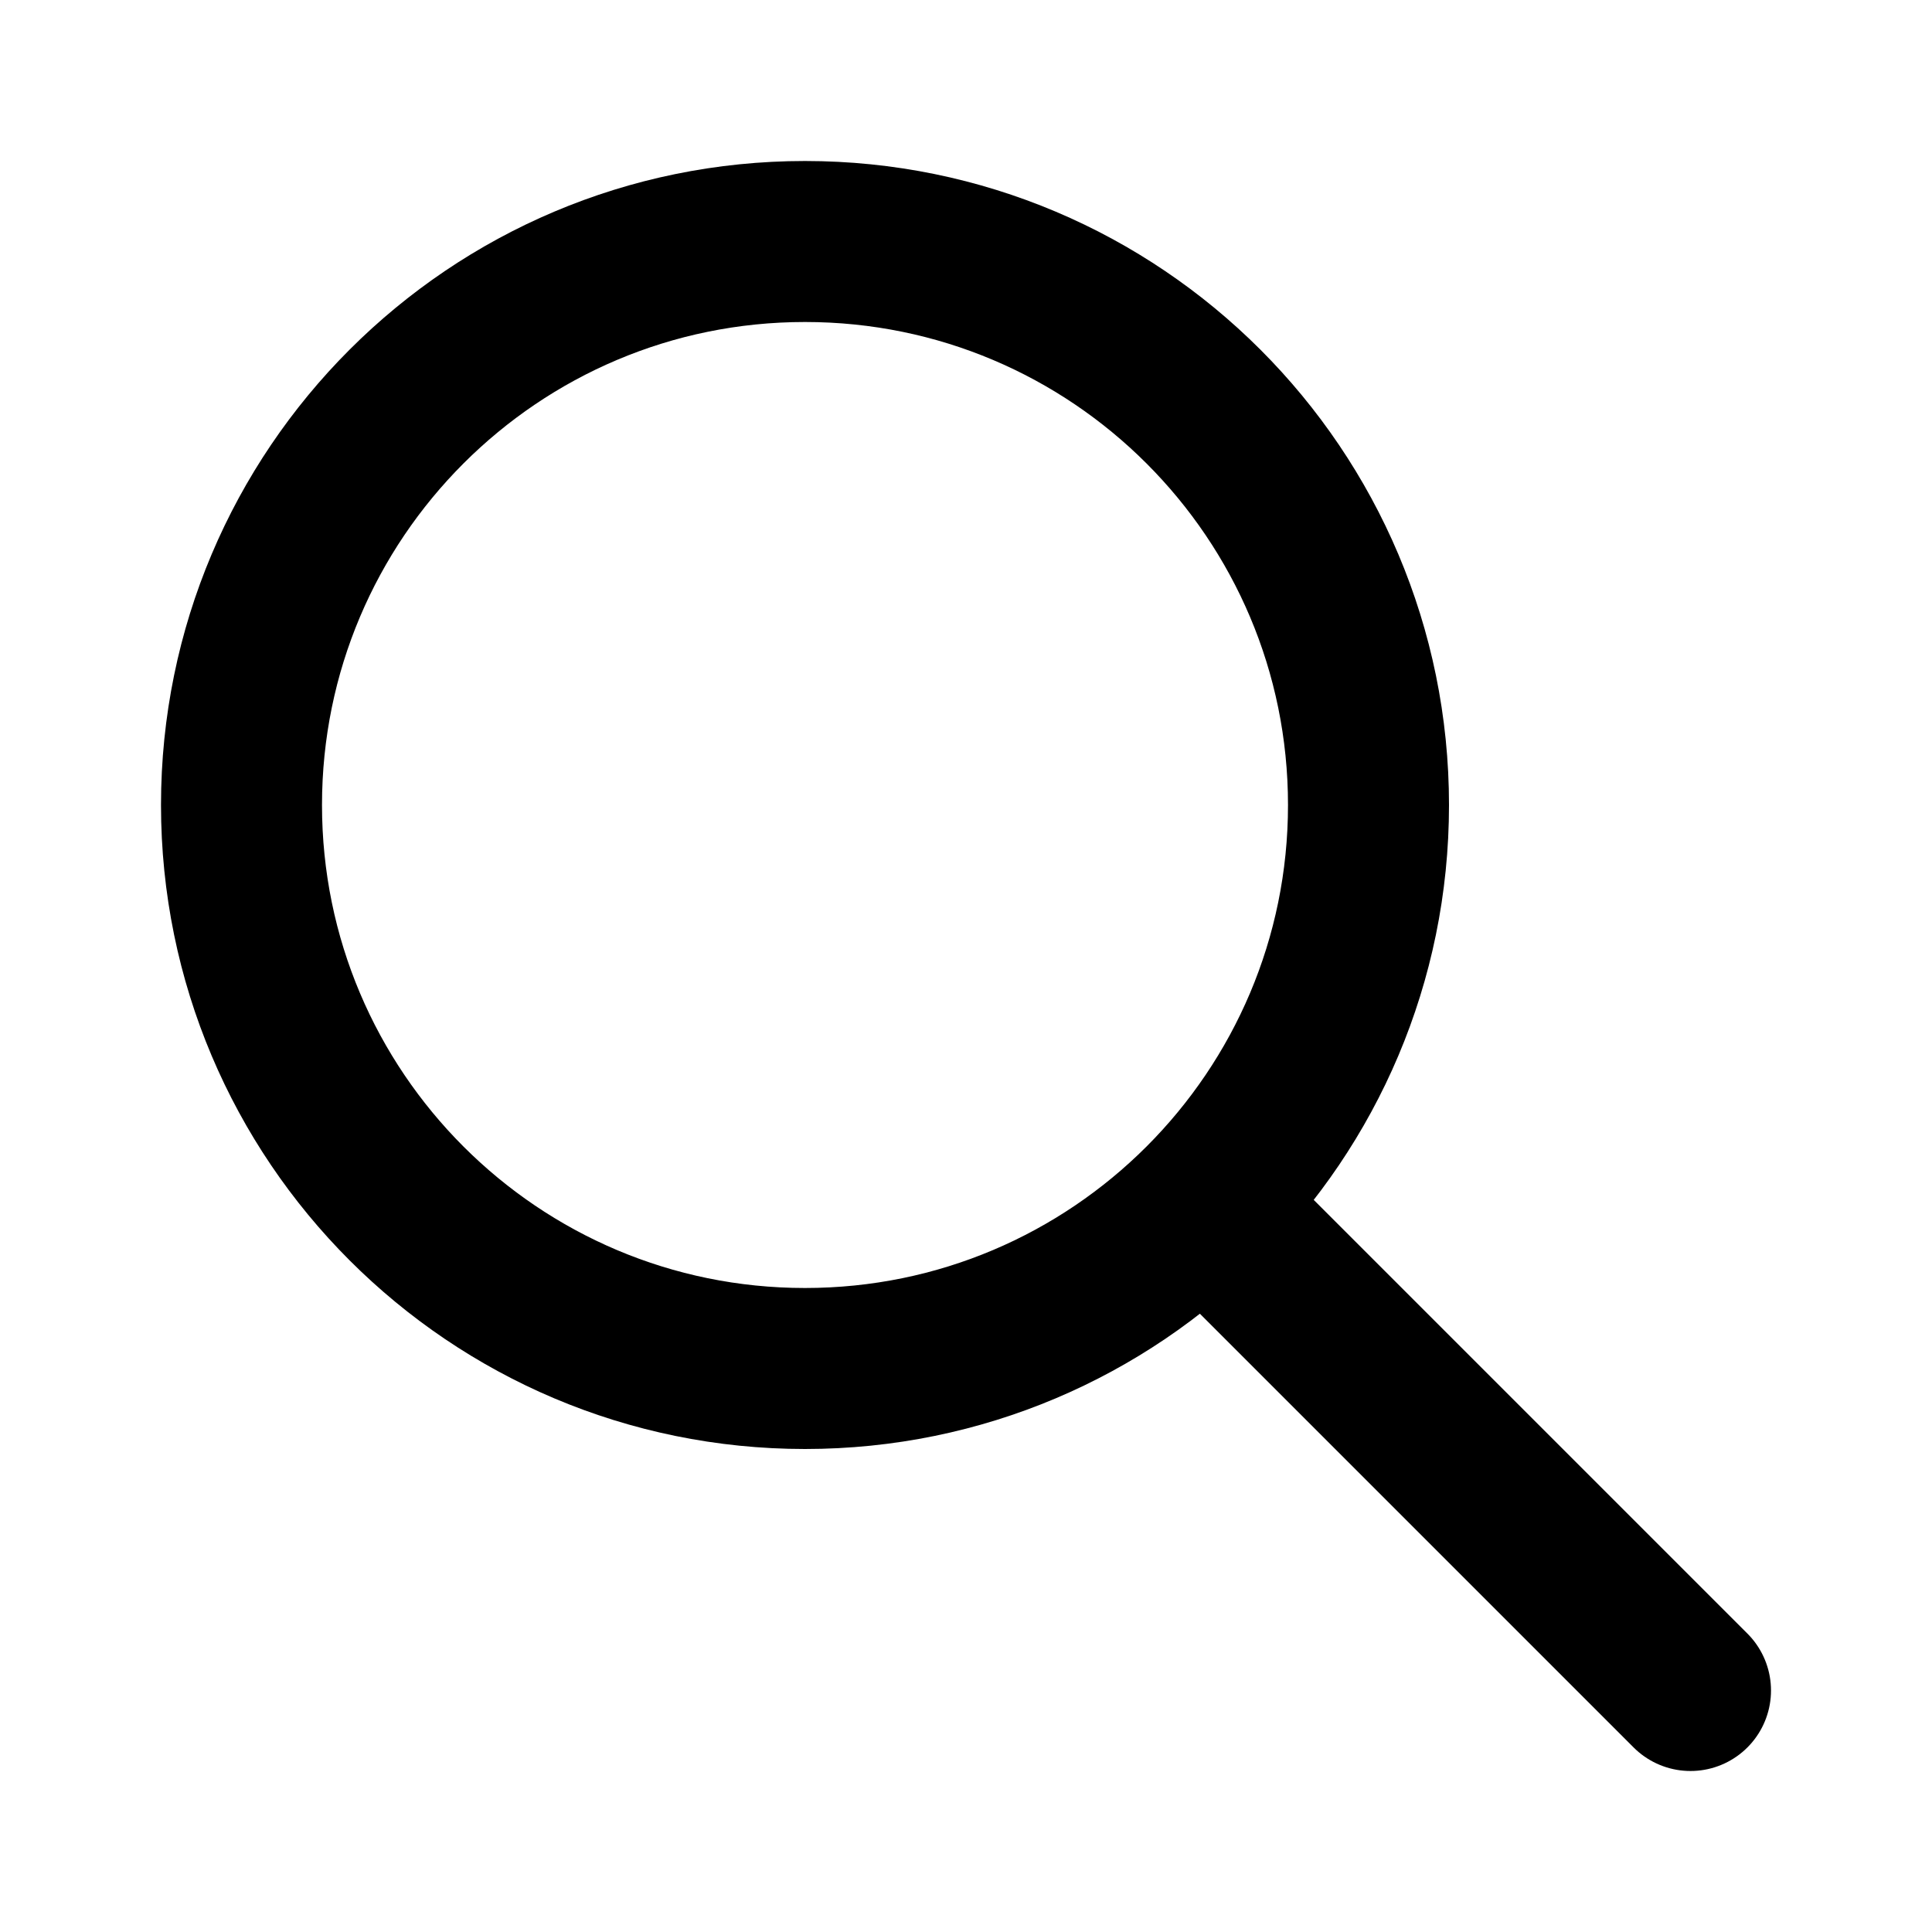
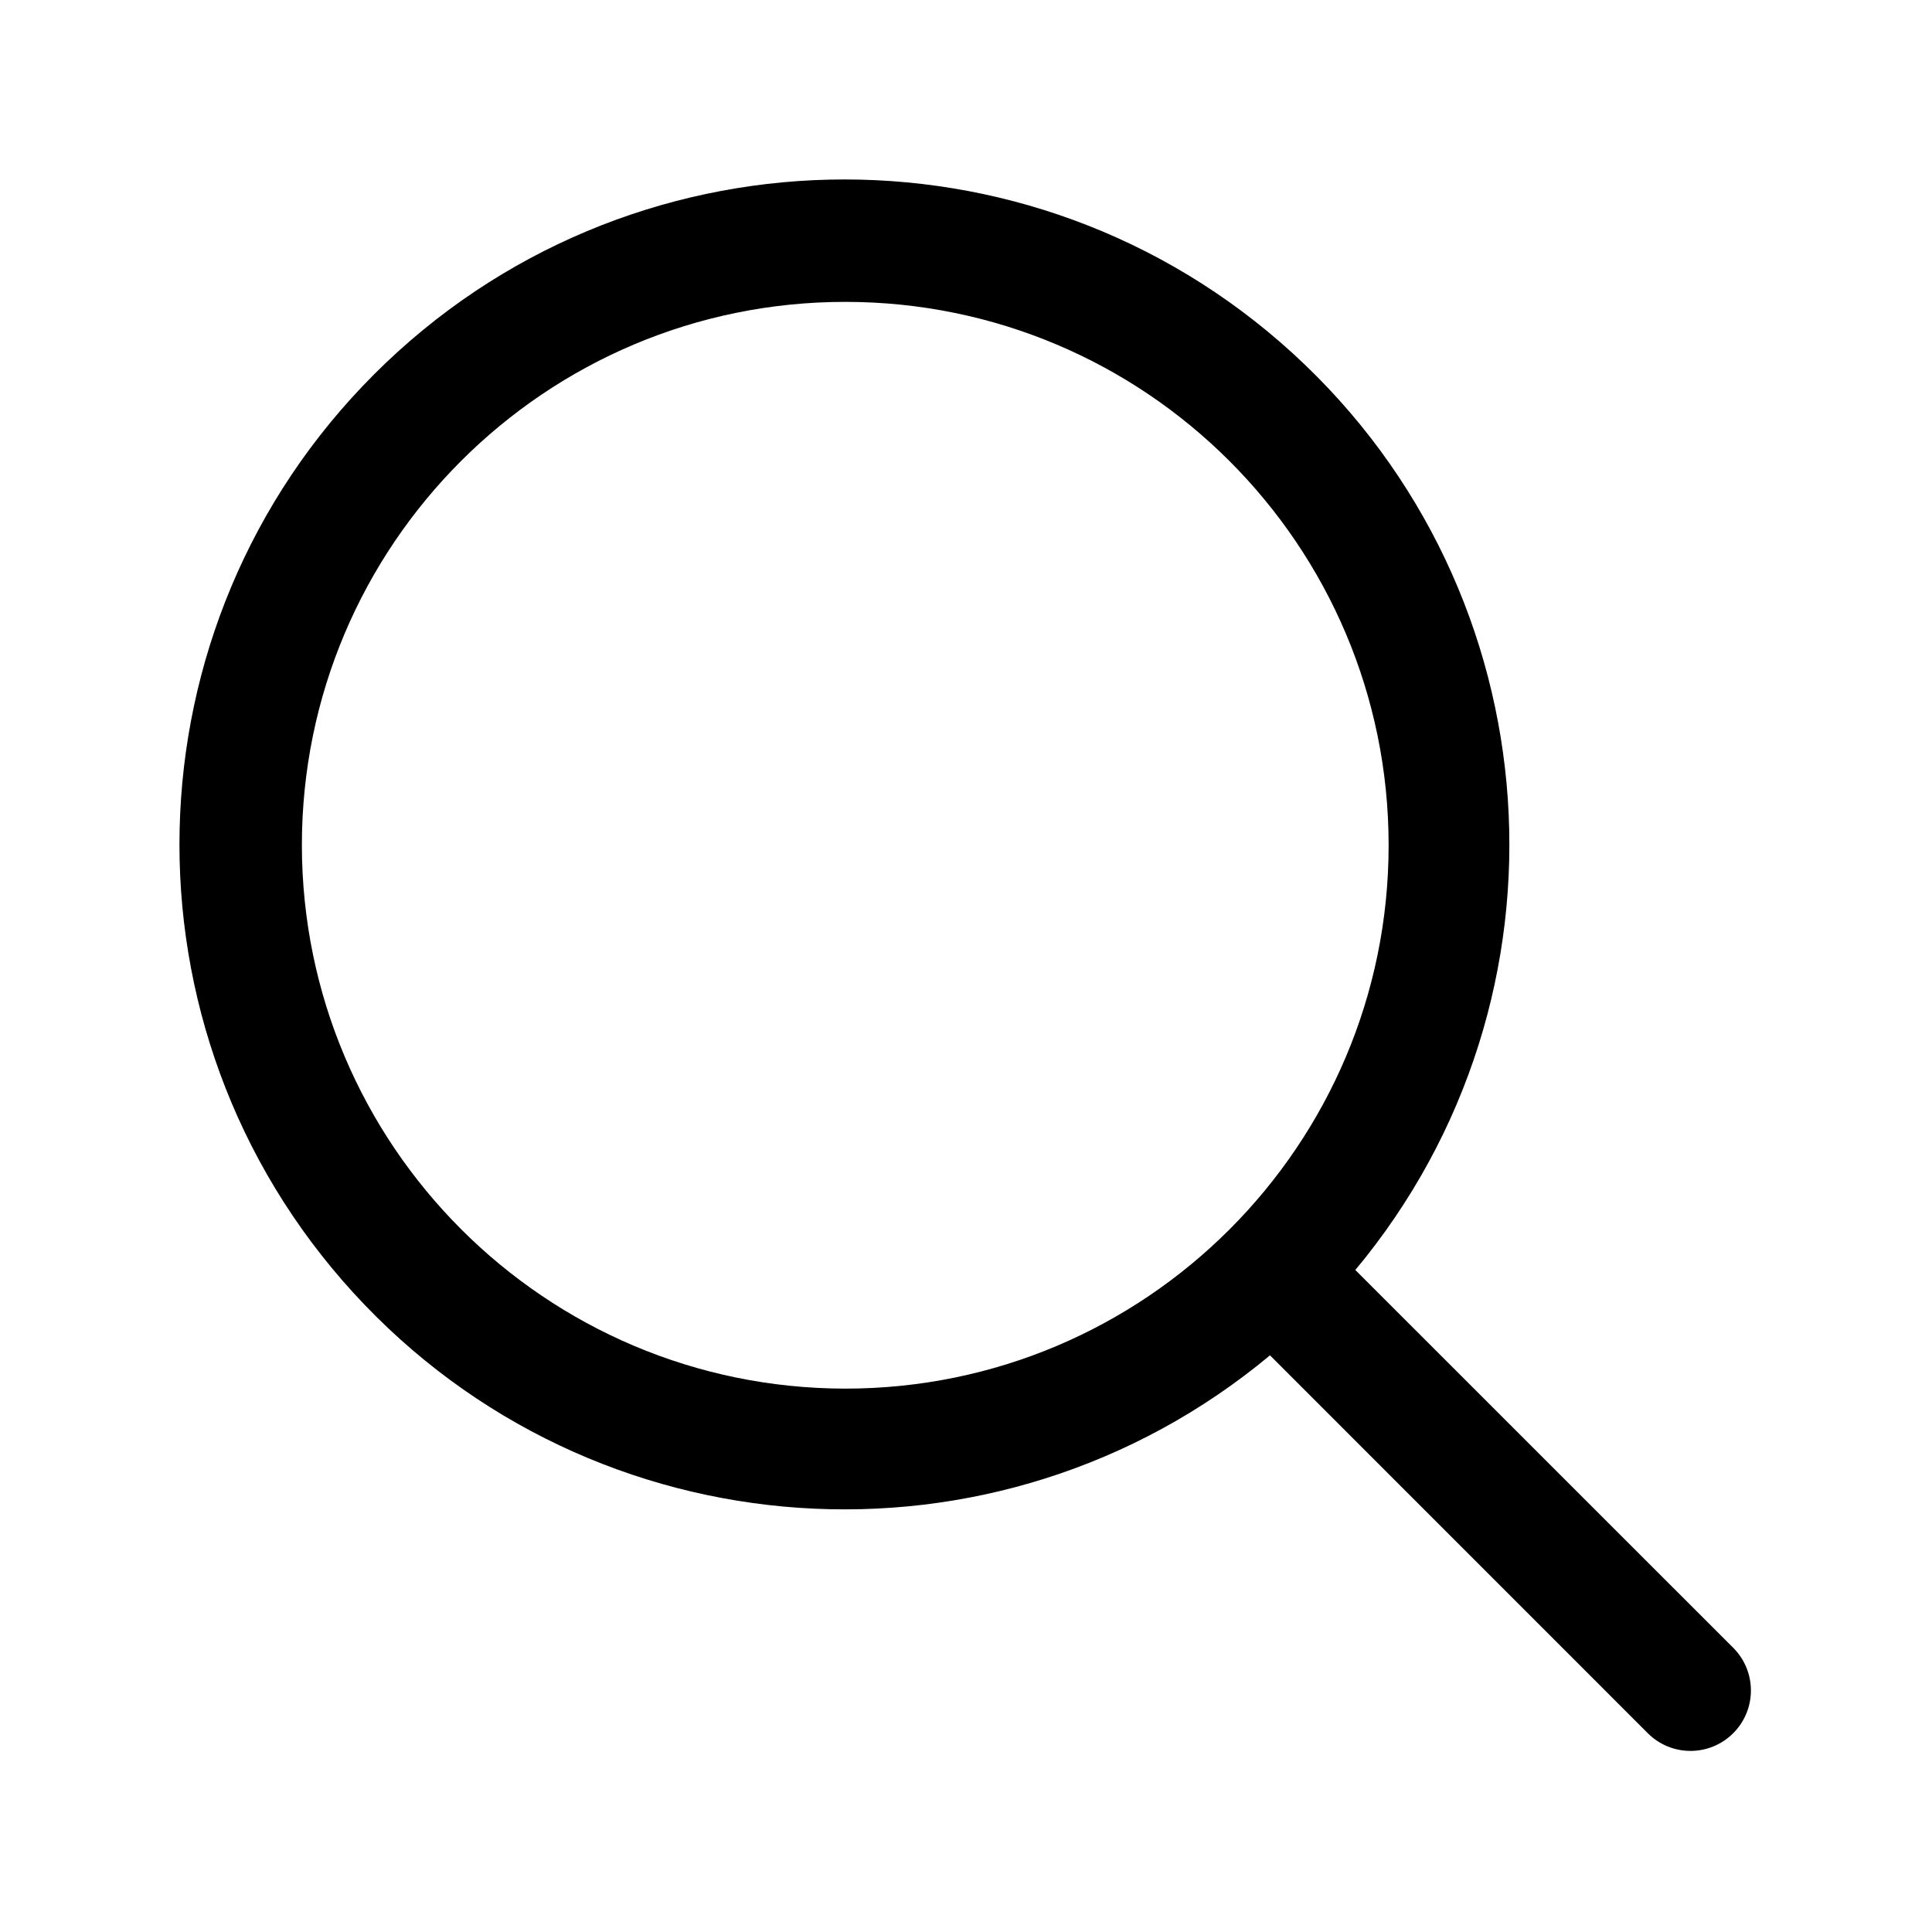
- <svg xmlns="http://www.w3.org/2000/svg" class="h-6 w-6" fill="none" viewBox="0 0 24 24" stroke="currentColor">
-   <path stroke-linecap="round" stroke-linejoin="round" stroke-width="2" d="M21 21l-6-6m2-5a7 7 0 11-14 0 7 7 0 0114 0z" />
+ <svg xmlns="http://www.w3.org/2000/svg" width="32" height="32" fill="#000000" viewBox="0 0 256 256">
+   <path d="M229.66,218.34l-50.07-50.06a88.11,88.11,0,1,0-11.31,11.31l50.06,50.07a8,8,0,0,0,11.32-11.32ZM40,112a72,72,0,1,1,72,72A72.08,72.08,0,0,1,40,112Z" />
</svg>
